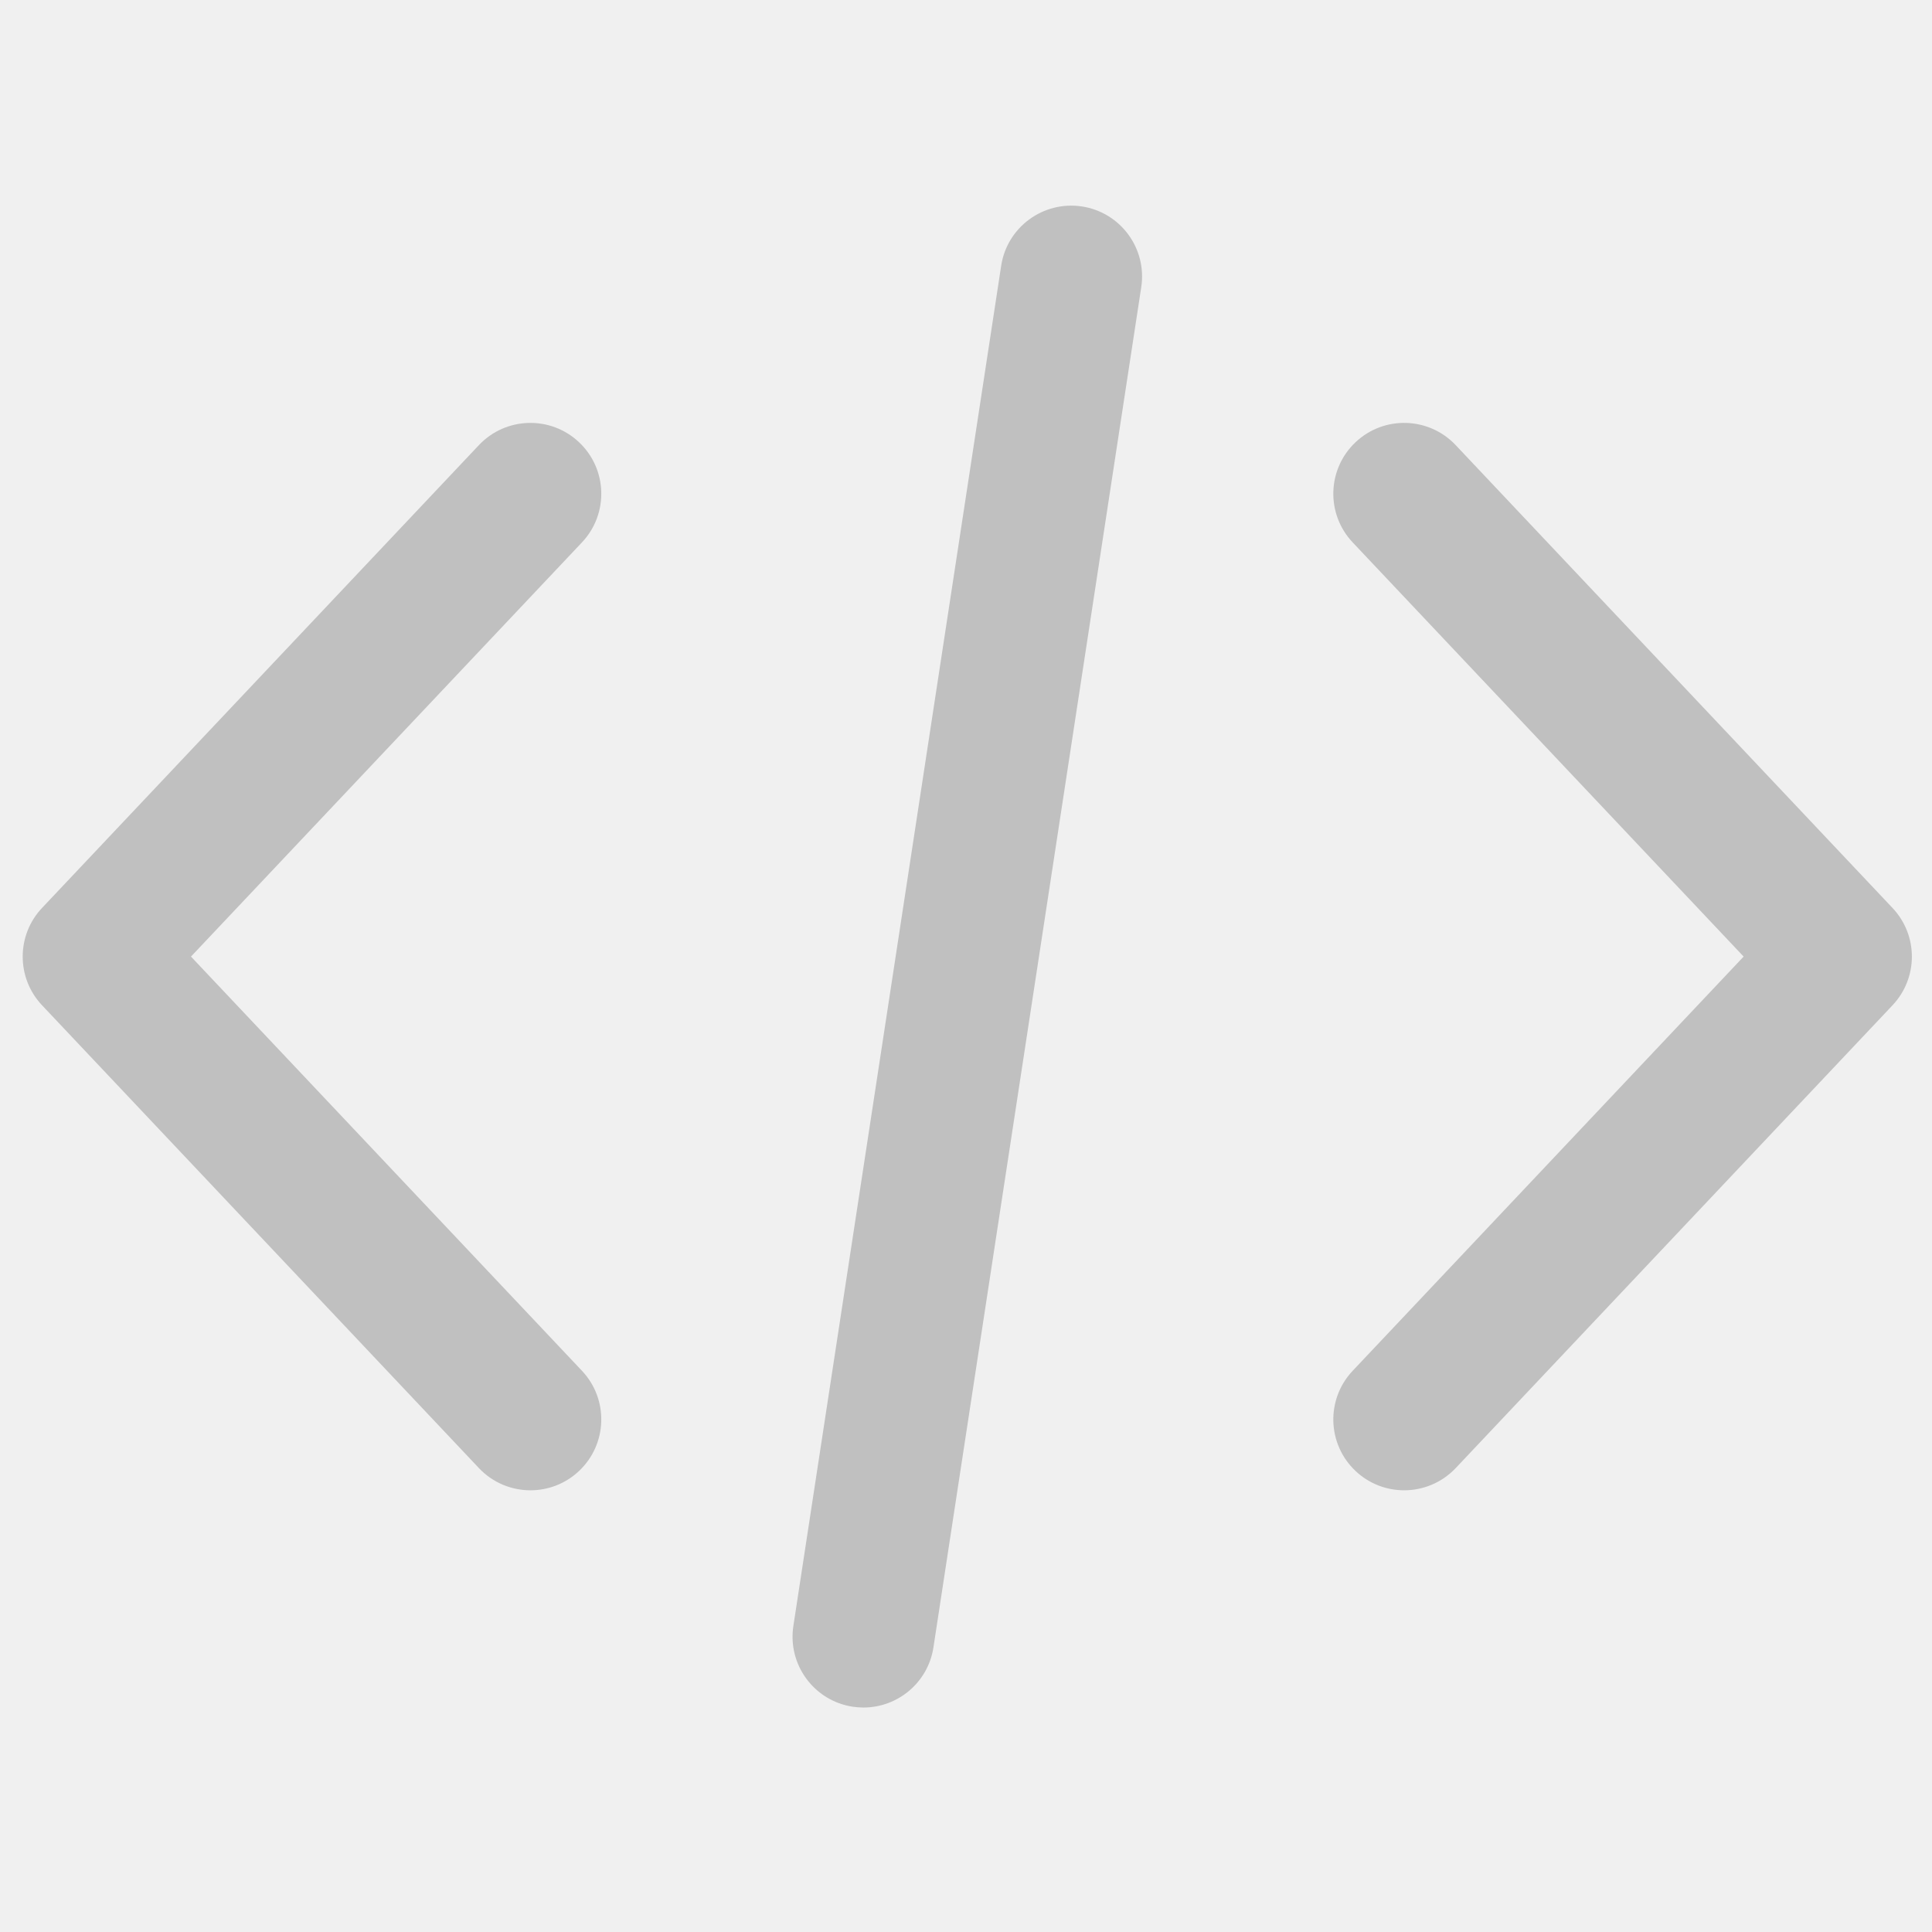
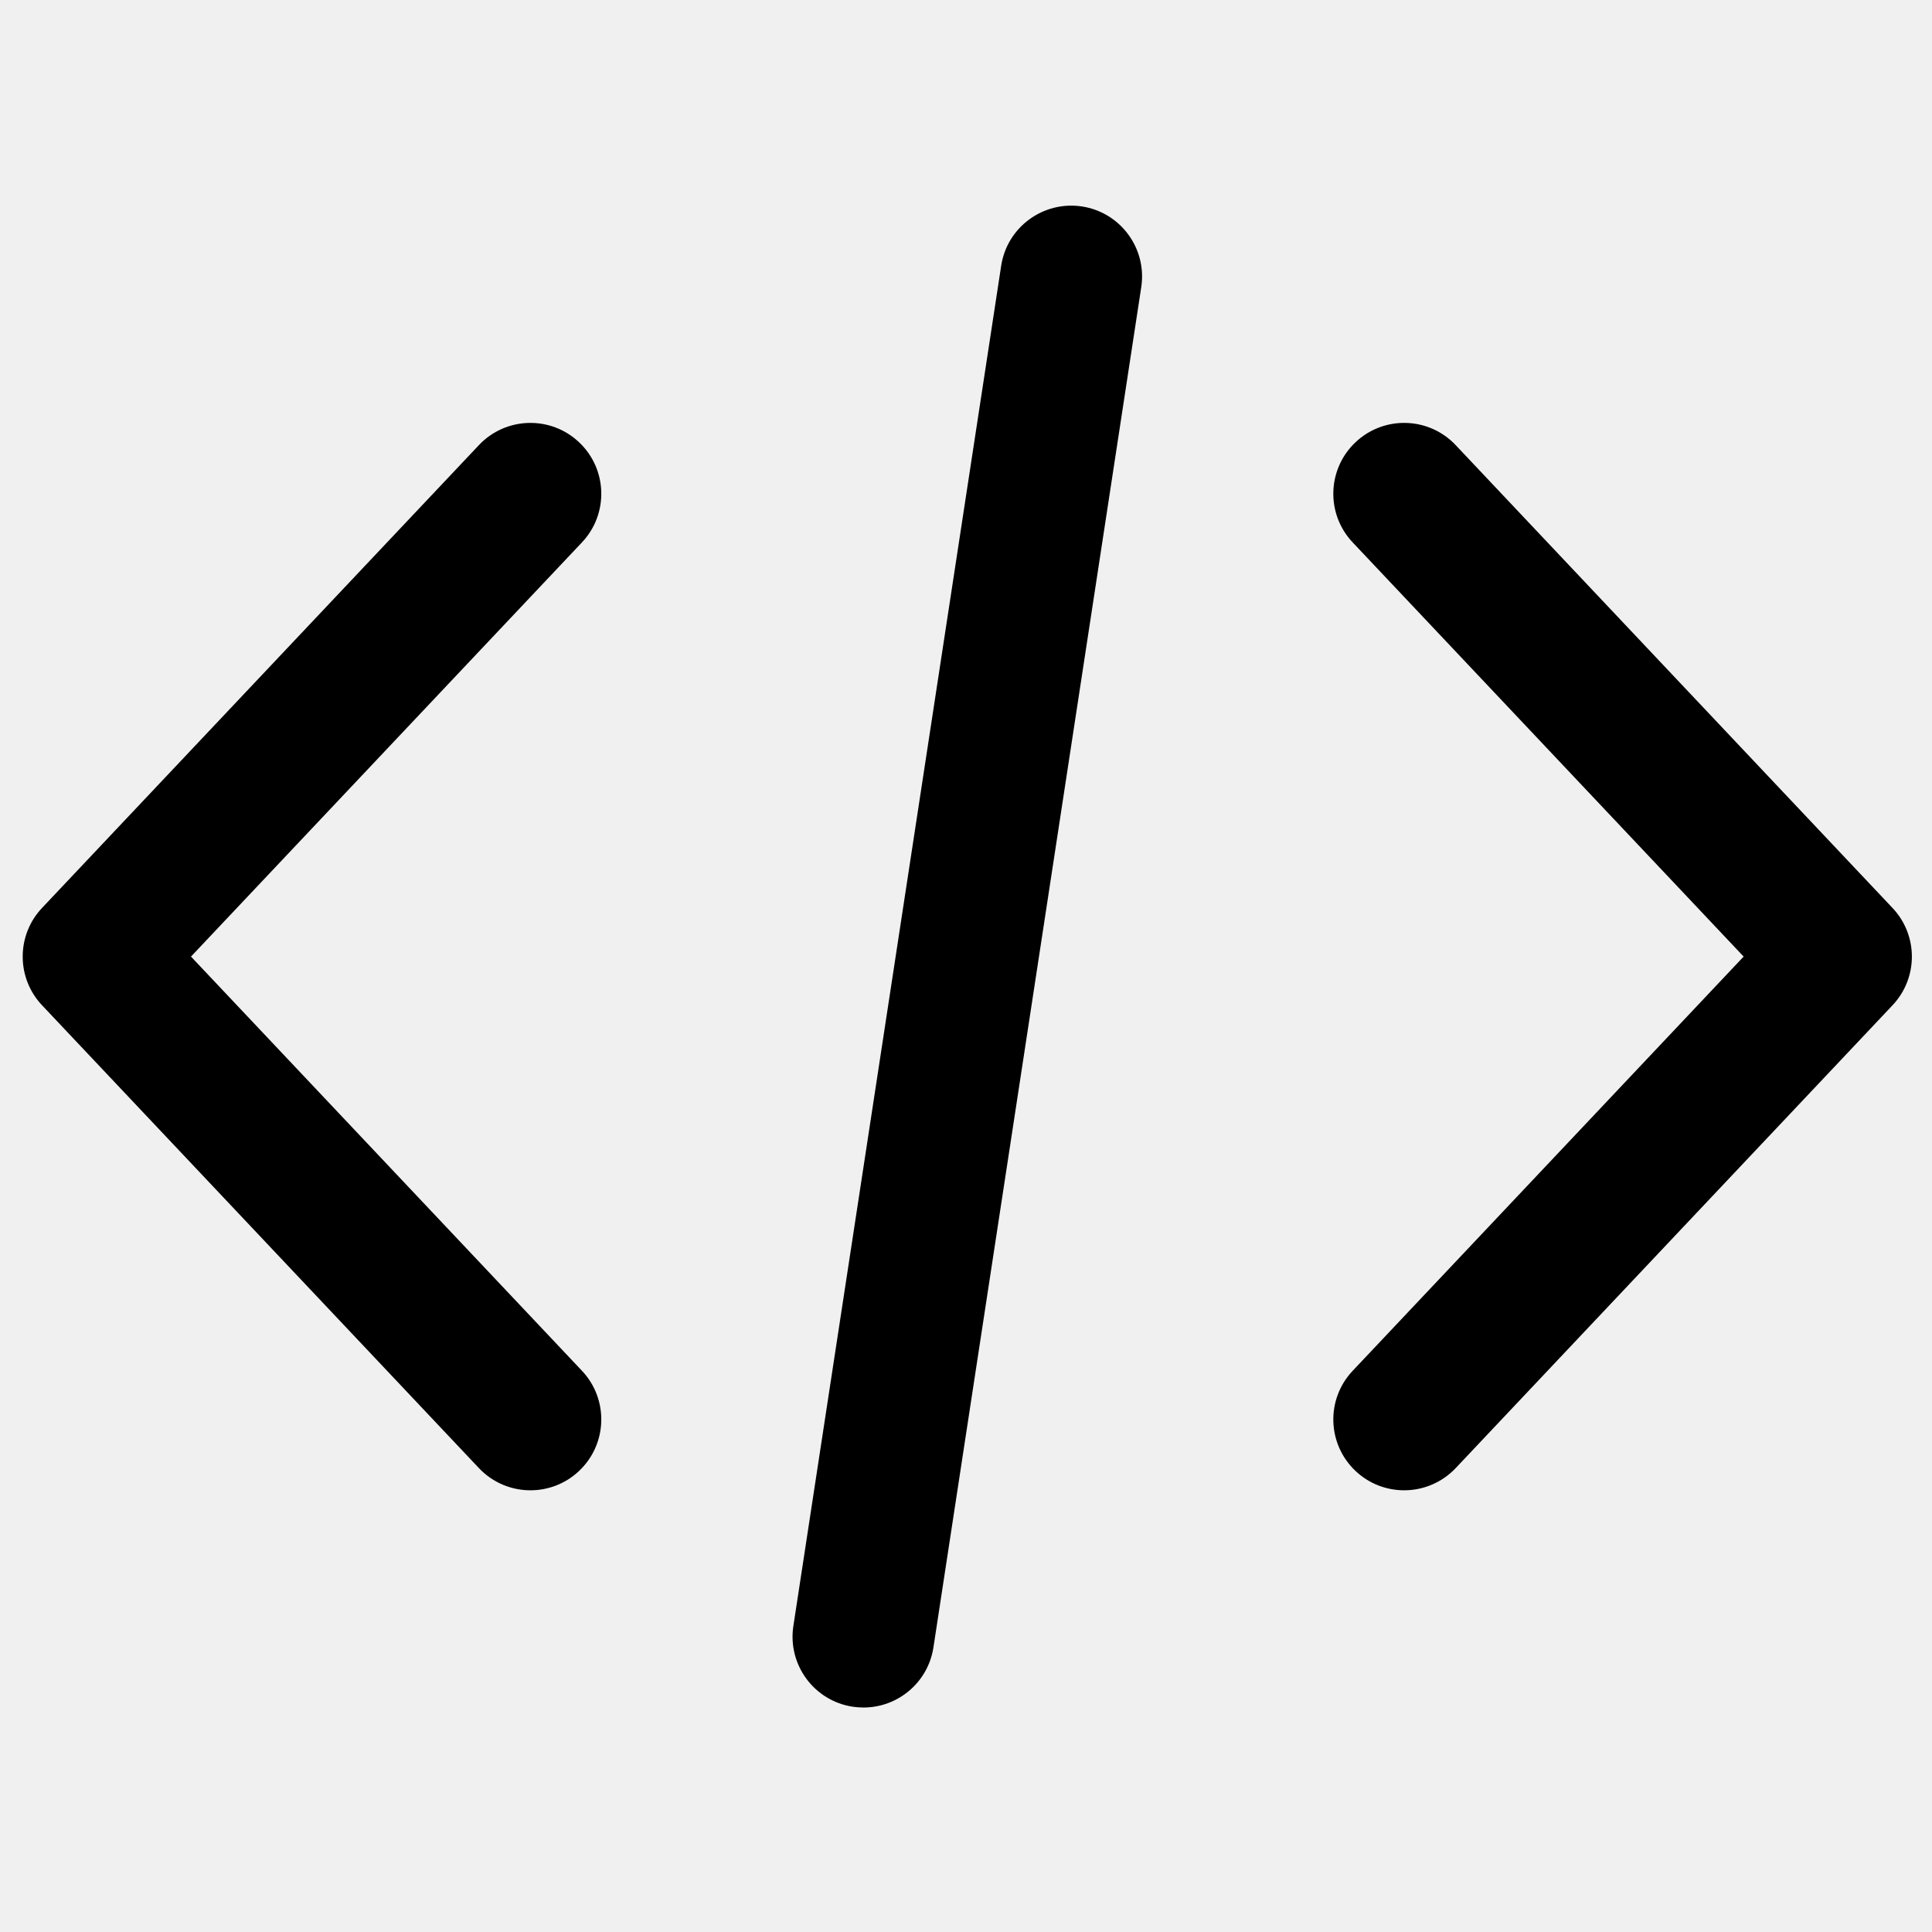
<svg xmlns="http://www.w3.org/2000/svg" width="48" height="48" viewBox="0 0 48 48" fill="none">
  <g clip-path="url(#clip0)">
-     <path d="M47.02 22.559L36.166 11.059C35.499 10.352 34.385 10.319 33.678 10.987C32.971 11.654 32.939 12.768 33.606 13.475L43.32 23.766L33.606 34.058C32.939 34.765 32.971 35.878 33.678 36.546C34.018 36.867 34.453 37.026 34.886 37.026C35.353 37.026 35.82 36.84 36.166 36.475L47.02 24.975C47.66 24.296 47.66 23.237 47.02 22.559Z" fill="#C0C0C0" />
-     <path d="M14.459 34.057L4.745 23.766L14.459 13.475C15.126 12.768 15.094 11.654 14.386 10.987C13.68 10.32 12.565 10.352 11.898 11.059L1.044 22.558C0.404 23.236 0.404 24.297 1.044 24.975L11.899 36.475C12.245 36.841 12.711 37.026 13.179 37.026C13.612 37.026 14.047 36.867 14.386 36.546C15.094 35.879 15.126 34.764 14.459 34.057Z" fill="#C0C0C0" />
-     <path d="M26.88 5.129C25.919 4.984 25.02 5.643 24.874 6.603L19.711 40.397C19.564 41.358 20.224 42.256 21.185 42.403C21.276 42.416 21.365 42.423 21.453 42.423C22.308 42.423 23.058 41.799 23.191 40.929L28.354 7.135C28.501 6.174 27.841 5.276 26.88 5.129Z" fill="#C0C0C0" />
+     <path d="M47.02 22.559L36.166 11.059C35.499 10.352 34.385 10.319 33.678 10.987C32.971 11.654 32.939 12.768 33.606 13.475L43.32 23.766L33.606 34.058C32.939 34.765 32.971 35.878 33.678 36.546C34.018 36.867 34.453 37.026 34.886 37.026C35.353 37.026 35.82 36.84 36.166 36.475L47.02 24.975C47.66 24.296 47.66 23.237 47.02 22.559Z" fill="black" />
+     <path d="M14.459 34.057L4.745 23.766L14.459 13.475C15.126 12.768 15.094 11.654 14.386 10.987C13.68 10.32 12.565 10.352 11.898 11.059L1.044 22.558C0.404 23.236 0.404 24.297 1.044 24.975L11.899 36.475C12.245 36.841 12.711 37.026 13.179 37.026C13.612 37.026 14.047 36.867 14.386 36.546C15.094 35.879 15.126 34.764 14.459 34.057Z" fill="black" />
+     <path d="M26.88 5.129C25.919 4.984 25.02 5.643 24.874 6.603L19.711 40.397C19.564 41.358 20.224 42.256 21.185 42.403C21.276 42.416 21.365 42.423 21.453 42.423C22.308 42.423 23.058 41.799 23.191 40.929L28.354 7.135C28.501 6.174 27.841 5.276 26.88 5.129Z" fill="black" />
  </g>
  <defs>
    <clipPath id="clip0">
      <rect width="46.935" height="46.935" fill="white" transform="translate(0.564453 0.29834)" />
    </clipPath>
  </defs>
</svg>
